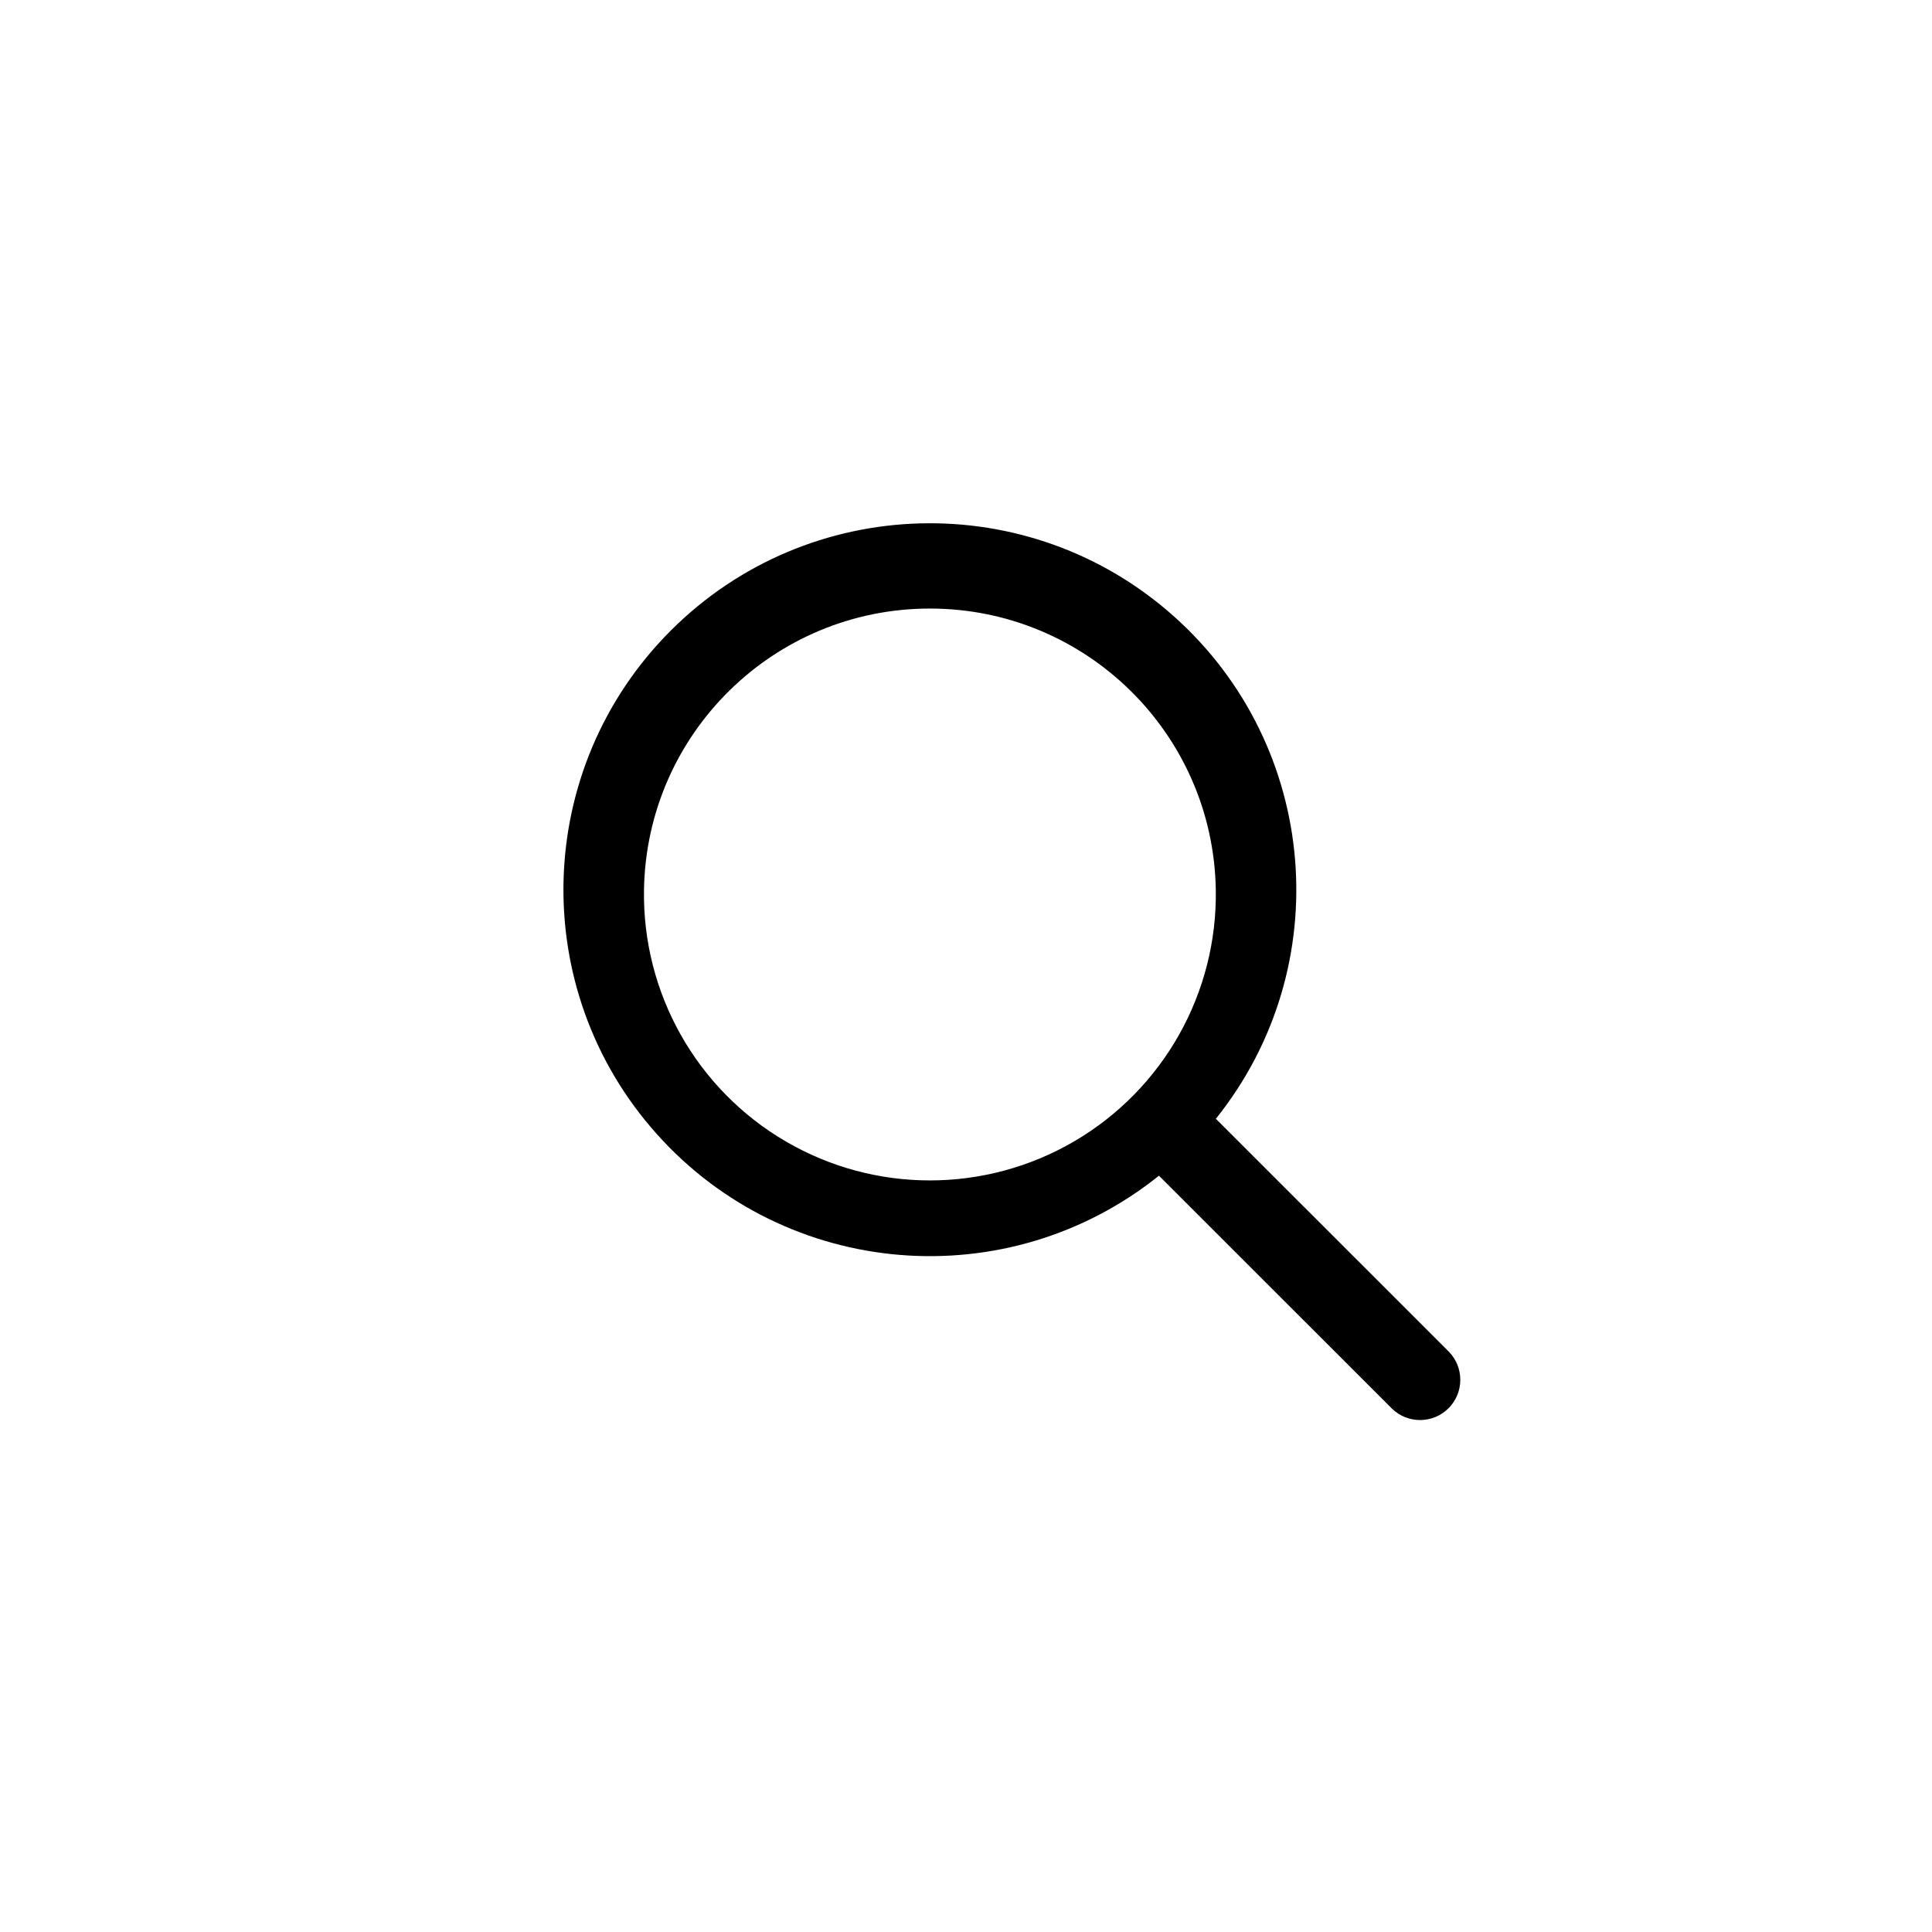
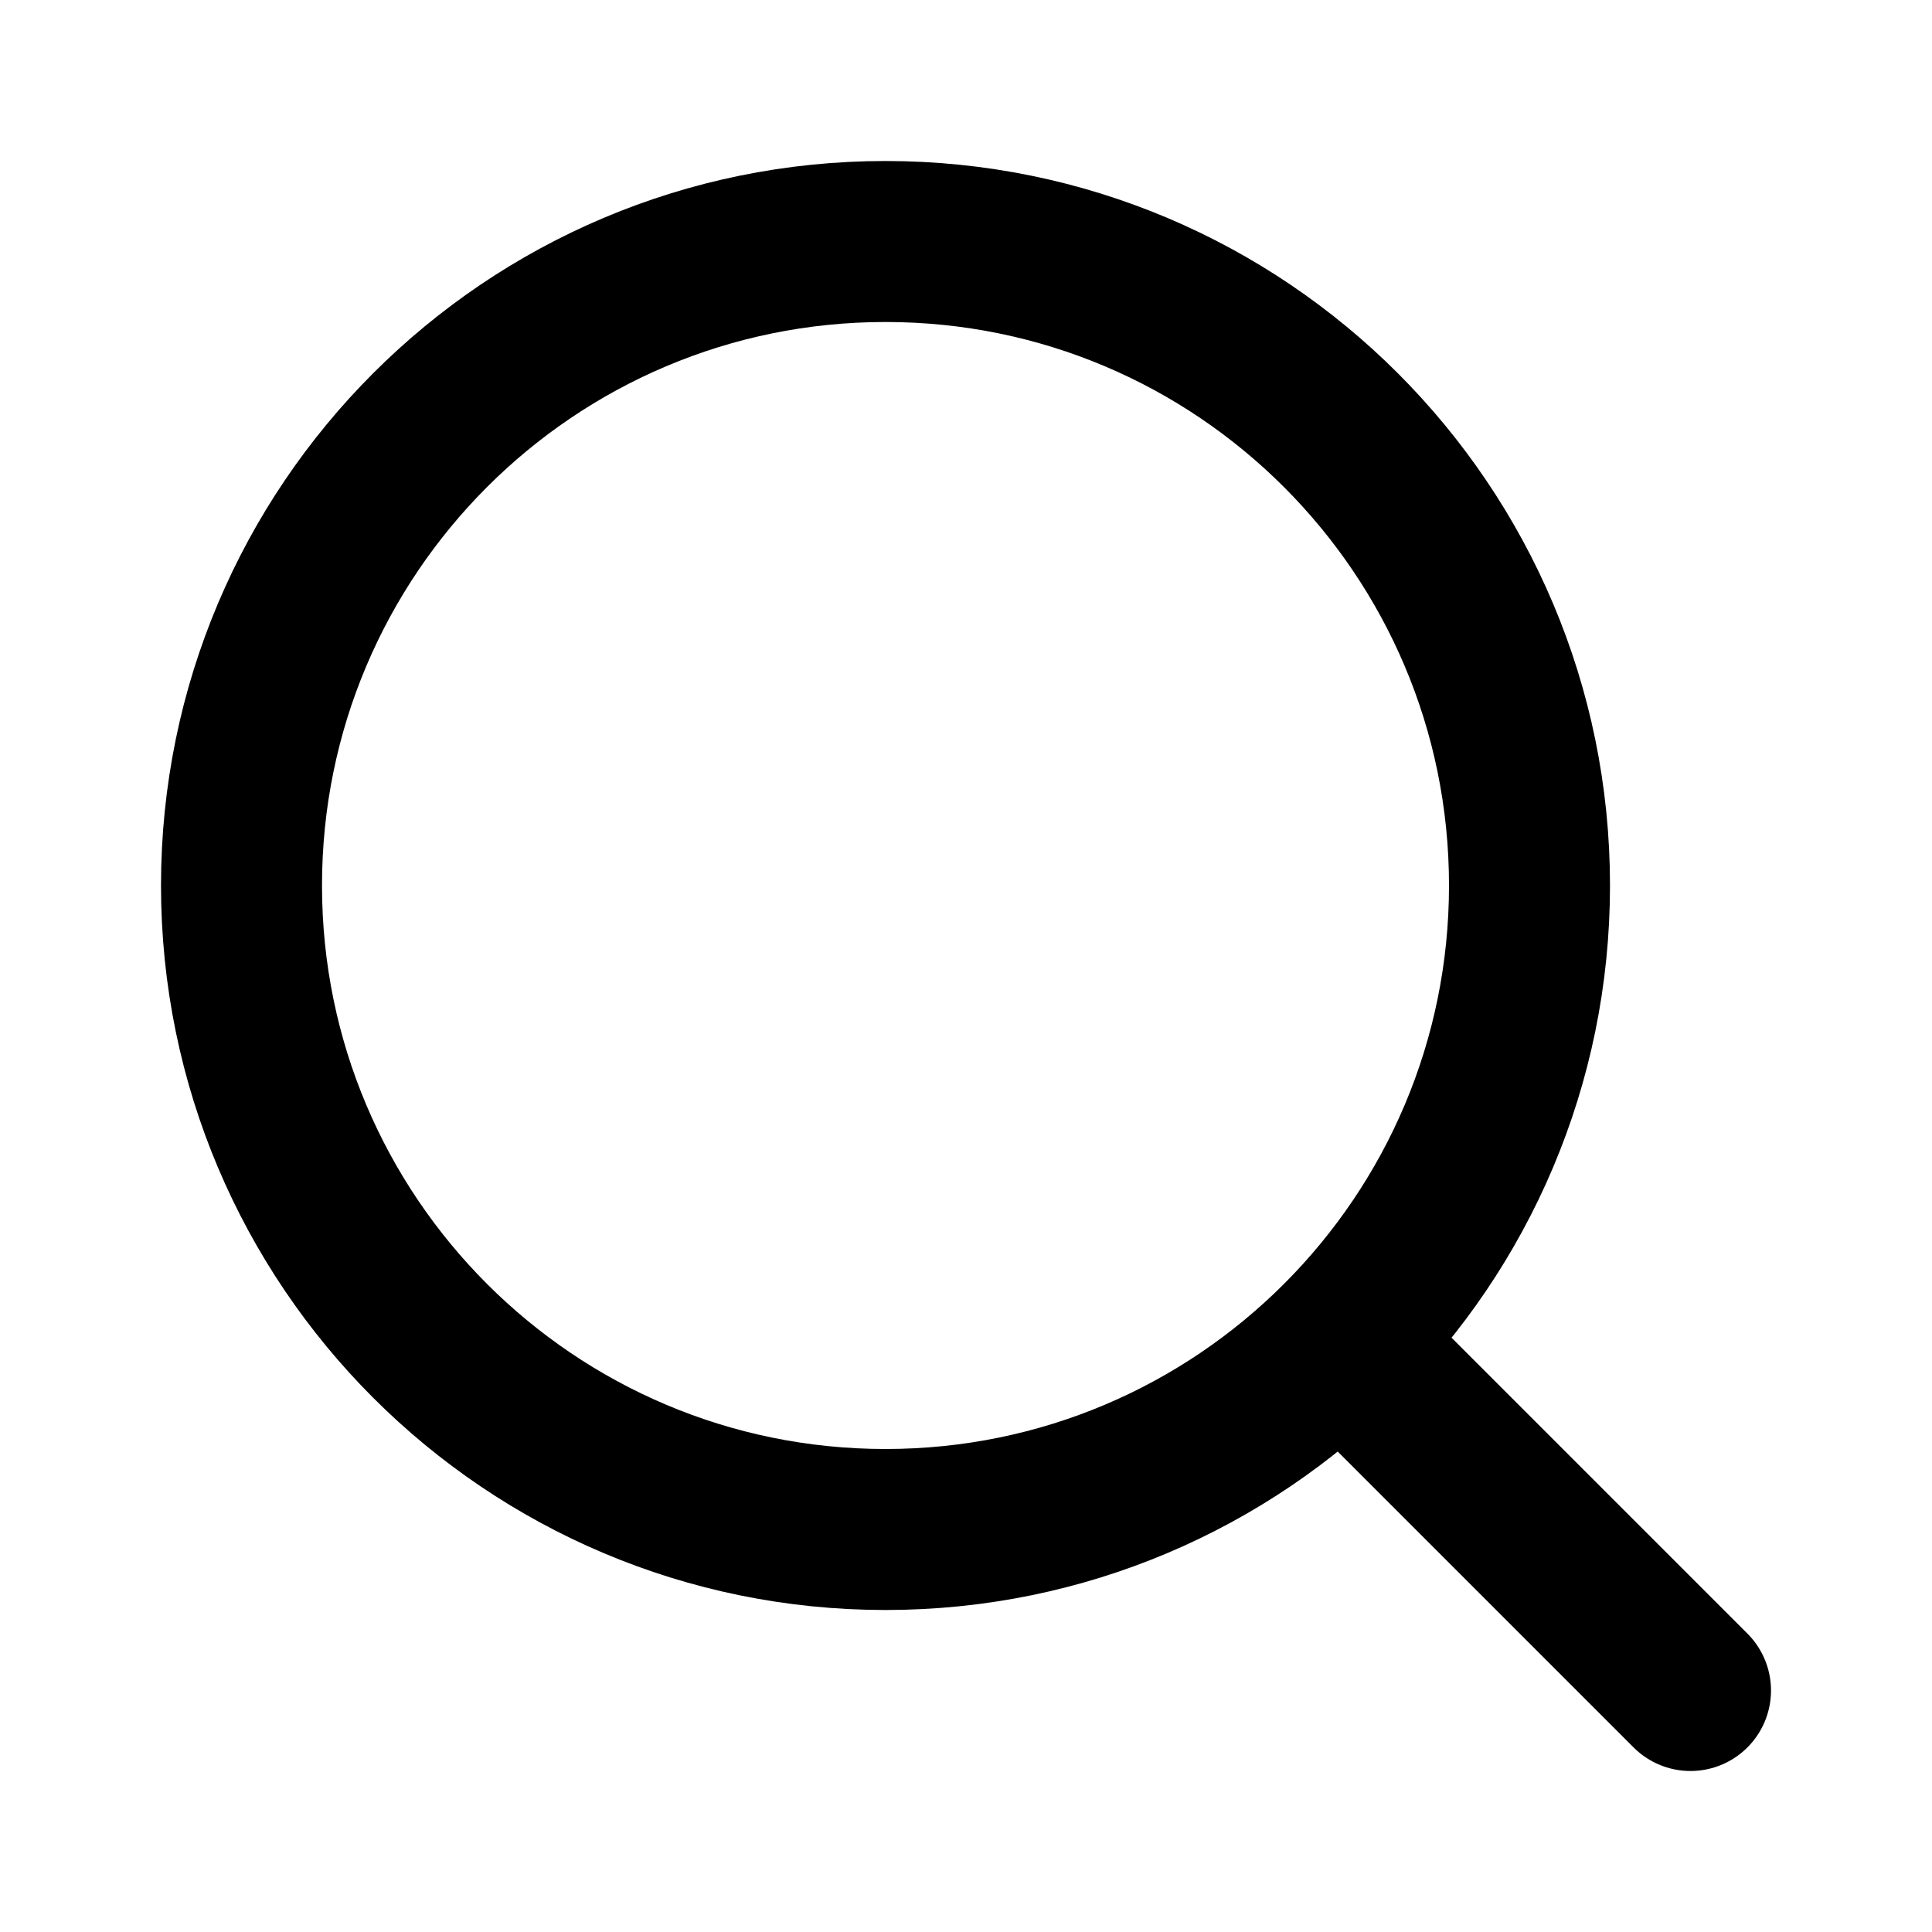
- <svg xmlns="http://www.w3.org/2000/svg" width="24" height="24" fill="none" viewBox="0 0 24 24">
-   <path fill="#000" fill-rule="evenodd" d="M14.397 14.605a4.552 4.552 0 1 1 .707-.707L18 16.793a.5.5 0 0 1-.707.707l-2.896-2.895Zm.706-3.553a3.552 3.552 0 1 1-7.103 0 3.552 3.552 0 0 1 7.103 0Z" clip-rule="evenodd" />
+ <svg xmlns="http://www.w3.org/2000/svg" width="24" height="24" fill="none" viewBox="0 0 24 24" stroke="#000" stroke-width="2" stroke-linecap="round" stroke-linejoin="round">
+   <path d="m21 21-4.34-4.34" />
+   <circle cx="11" cy="11" r="8" />
</svg>
